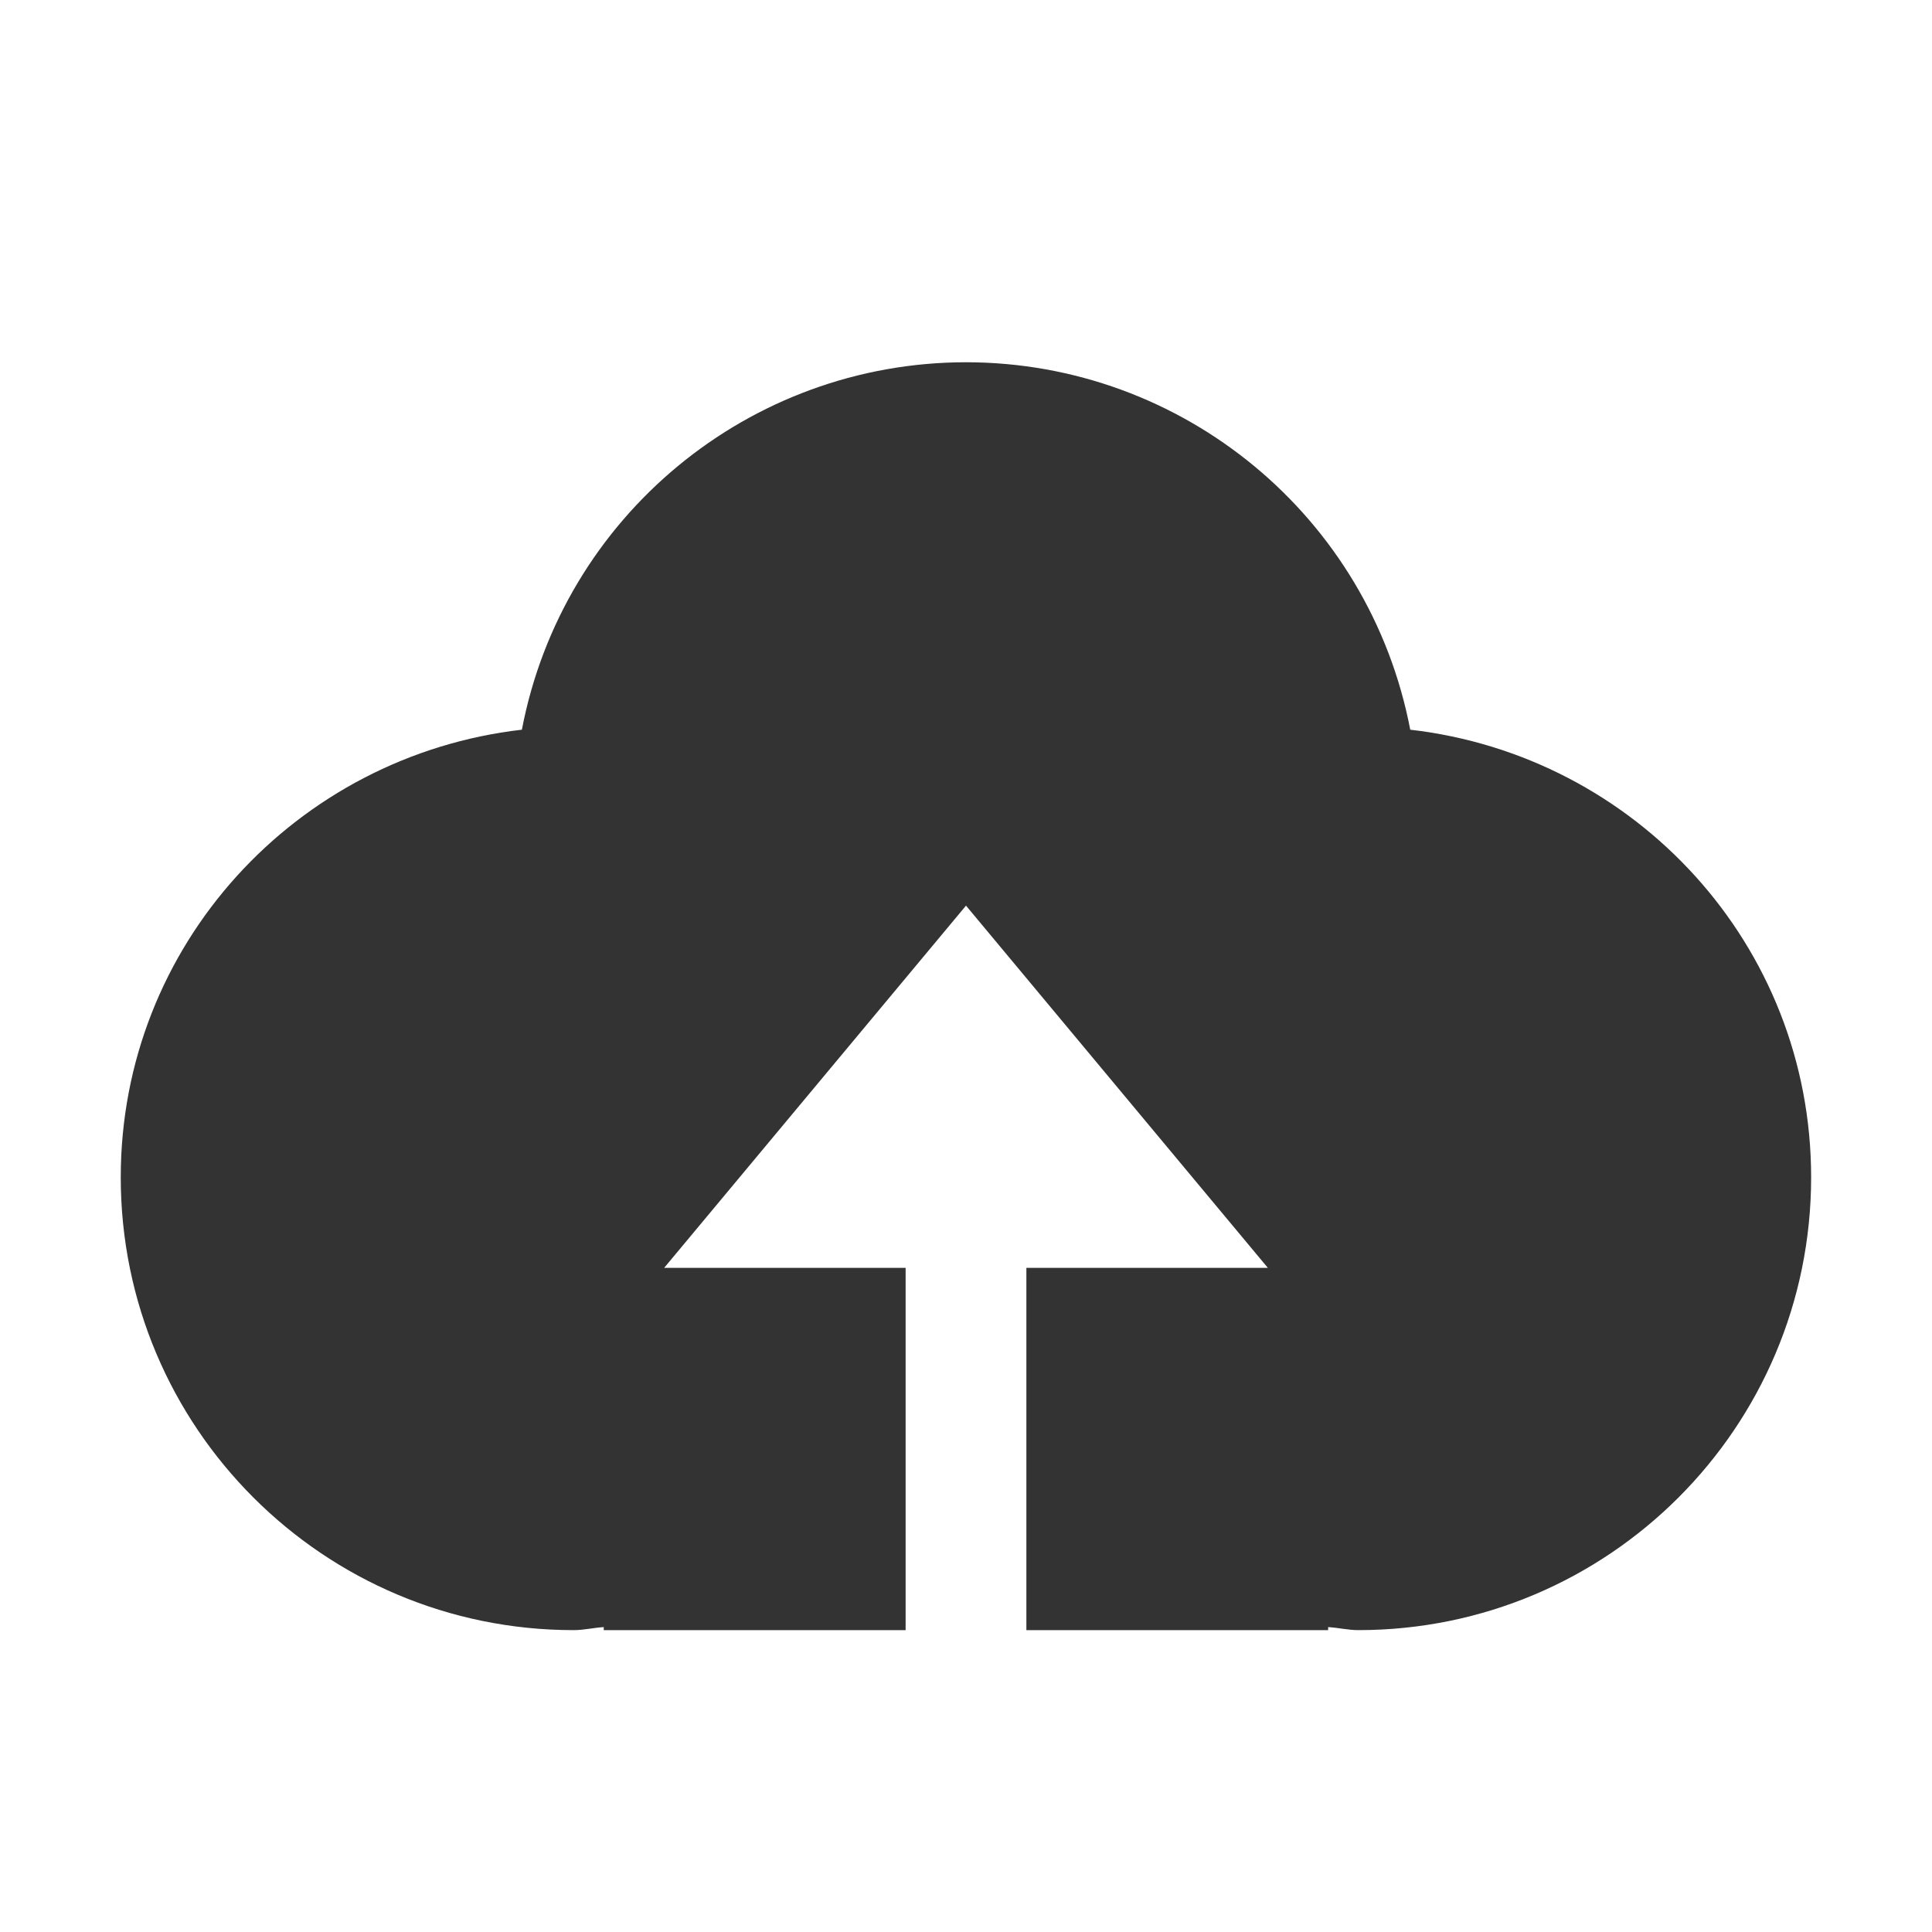
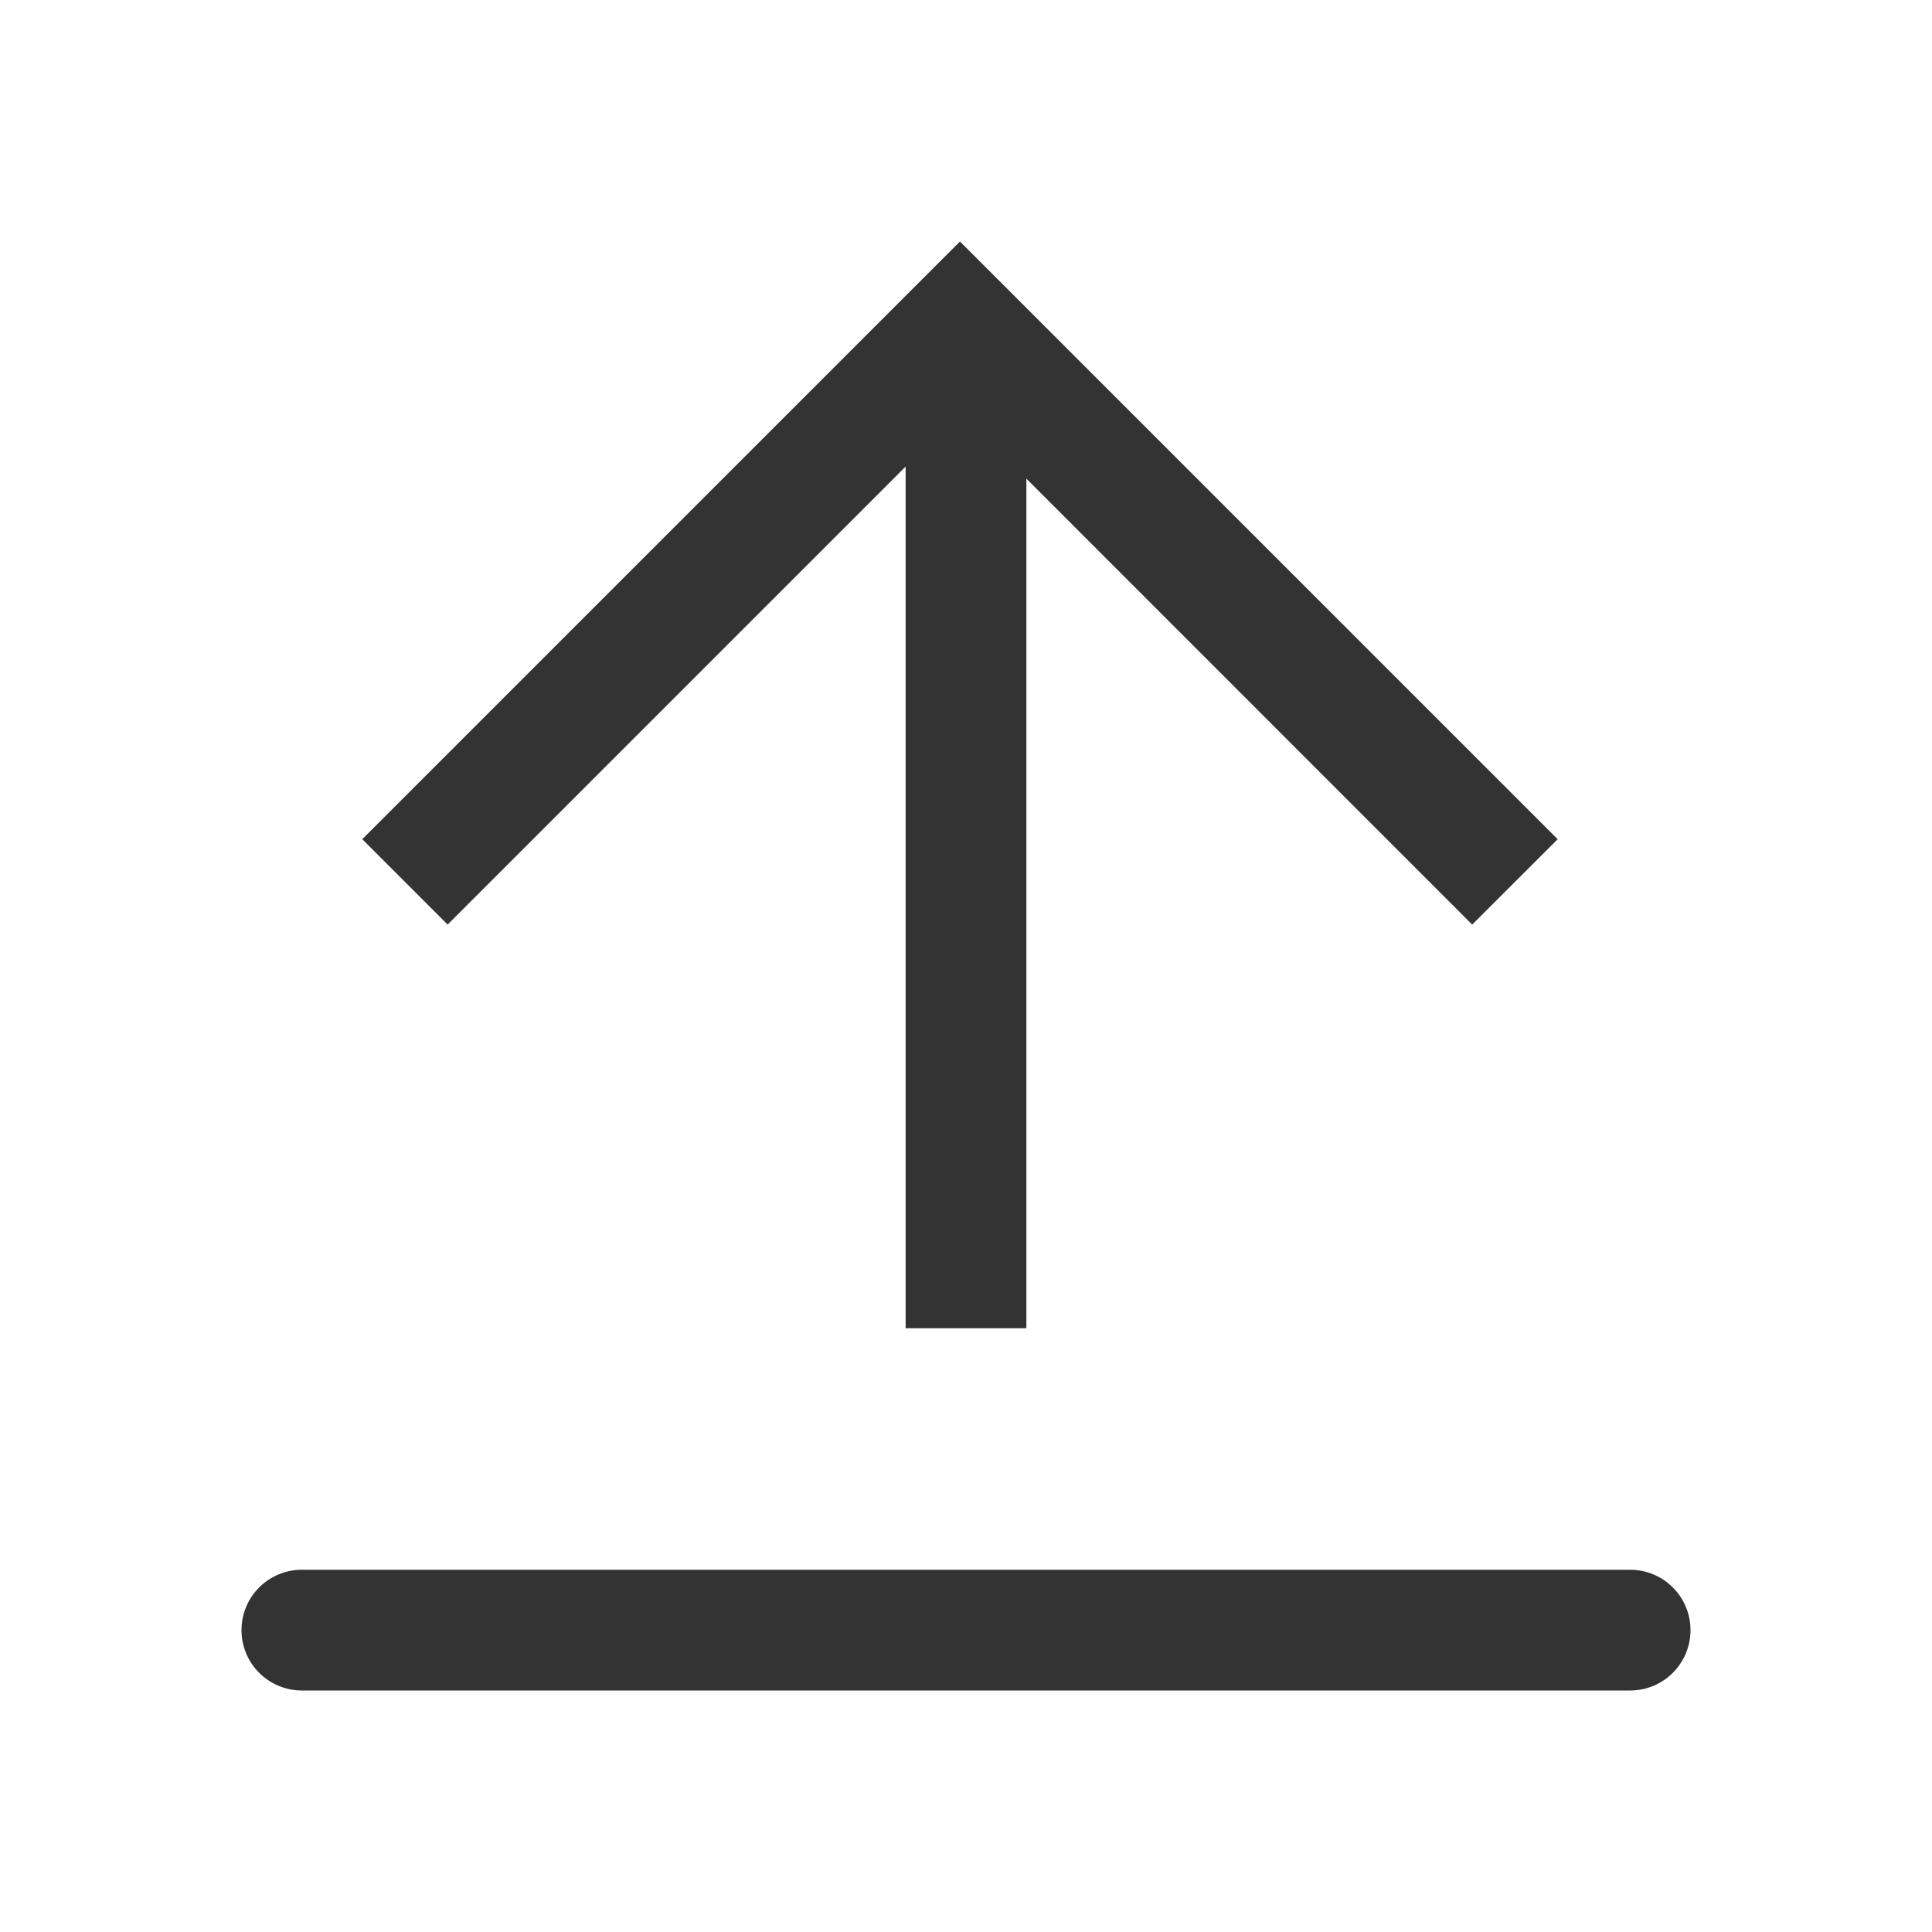
<svg xmlns="http://www.w3.org/2000/svg" class="icon" width="200" height="200" viewBox="0 0 1024 1024">
-   <path fill="#333" d="M544 864V672h128L512 480 352 672h128v192H320v-1.6c-5.376.32-10.496 1.6-16 1.6A240 240 0 0164 624c0-123.136 93.12-223.488 212.608-237.248A239.808 239.808 0 01512 192a239.872 239.872 0 01235.456 194.752c119.488 13.76 212.48 114.112 212.48 237.248a240 240 0 01-240 240c-5.376 0-10.56-1.28-16-1.6v1.6H544z" />
+   <path fill="#333" d="M160 832h704a32 32 0 110 64H160a32 32 0 110-64zm384-578.304V704h-64V247.296L237.248 490.048 192 444.8 508.8 128l316.8 316.8-45.312 45.248L544 253.696z" />
</svg>
